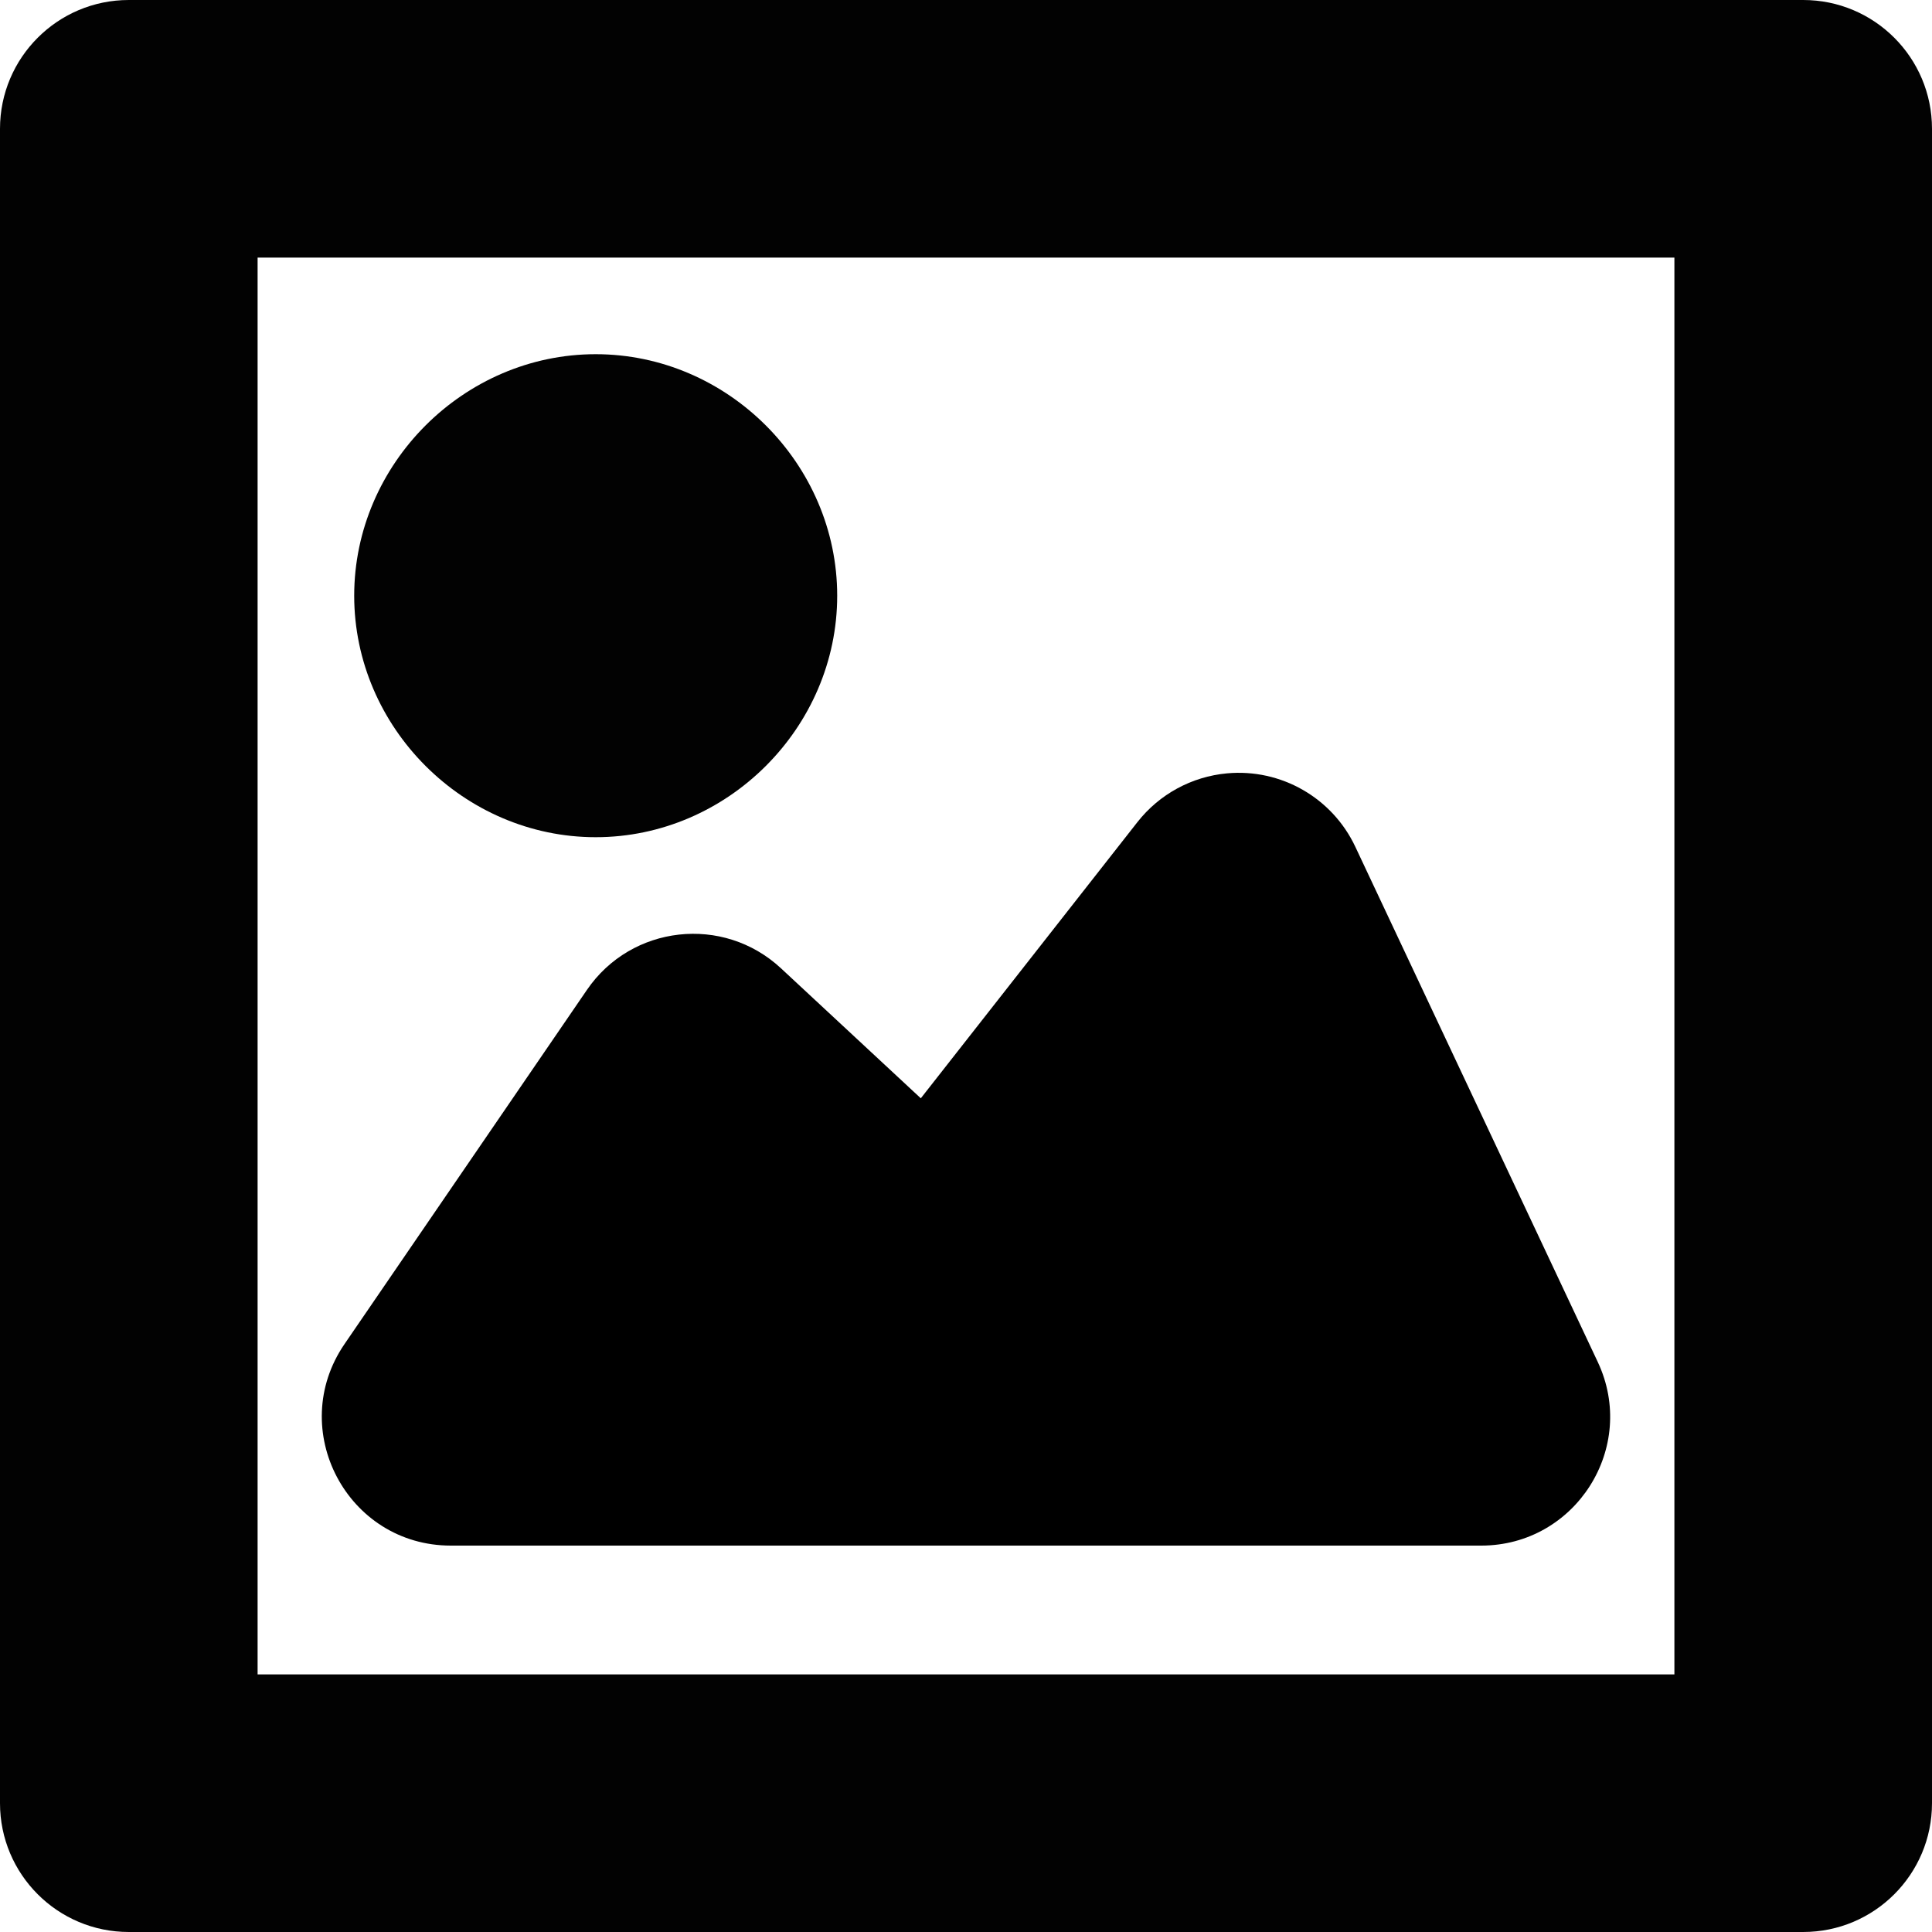
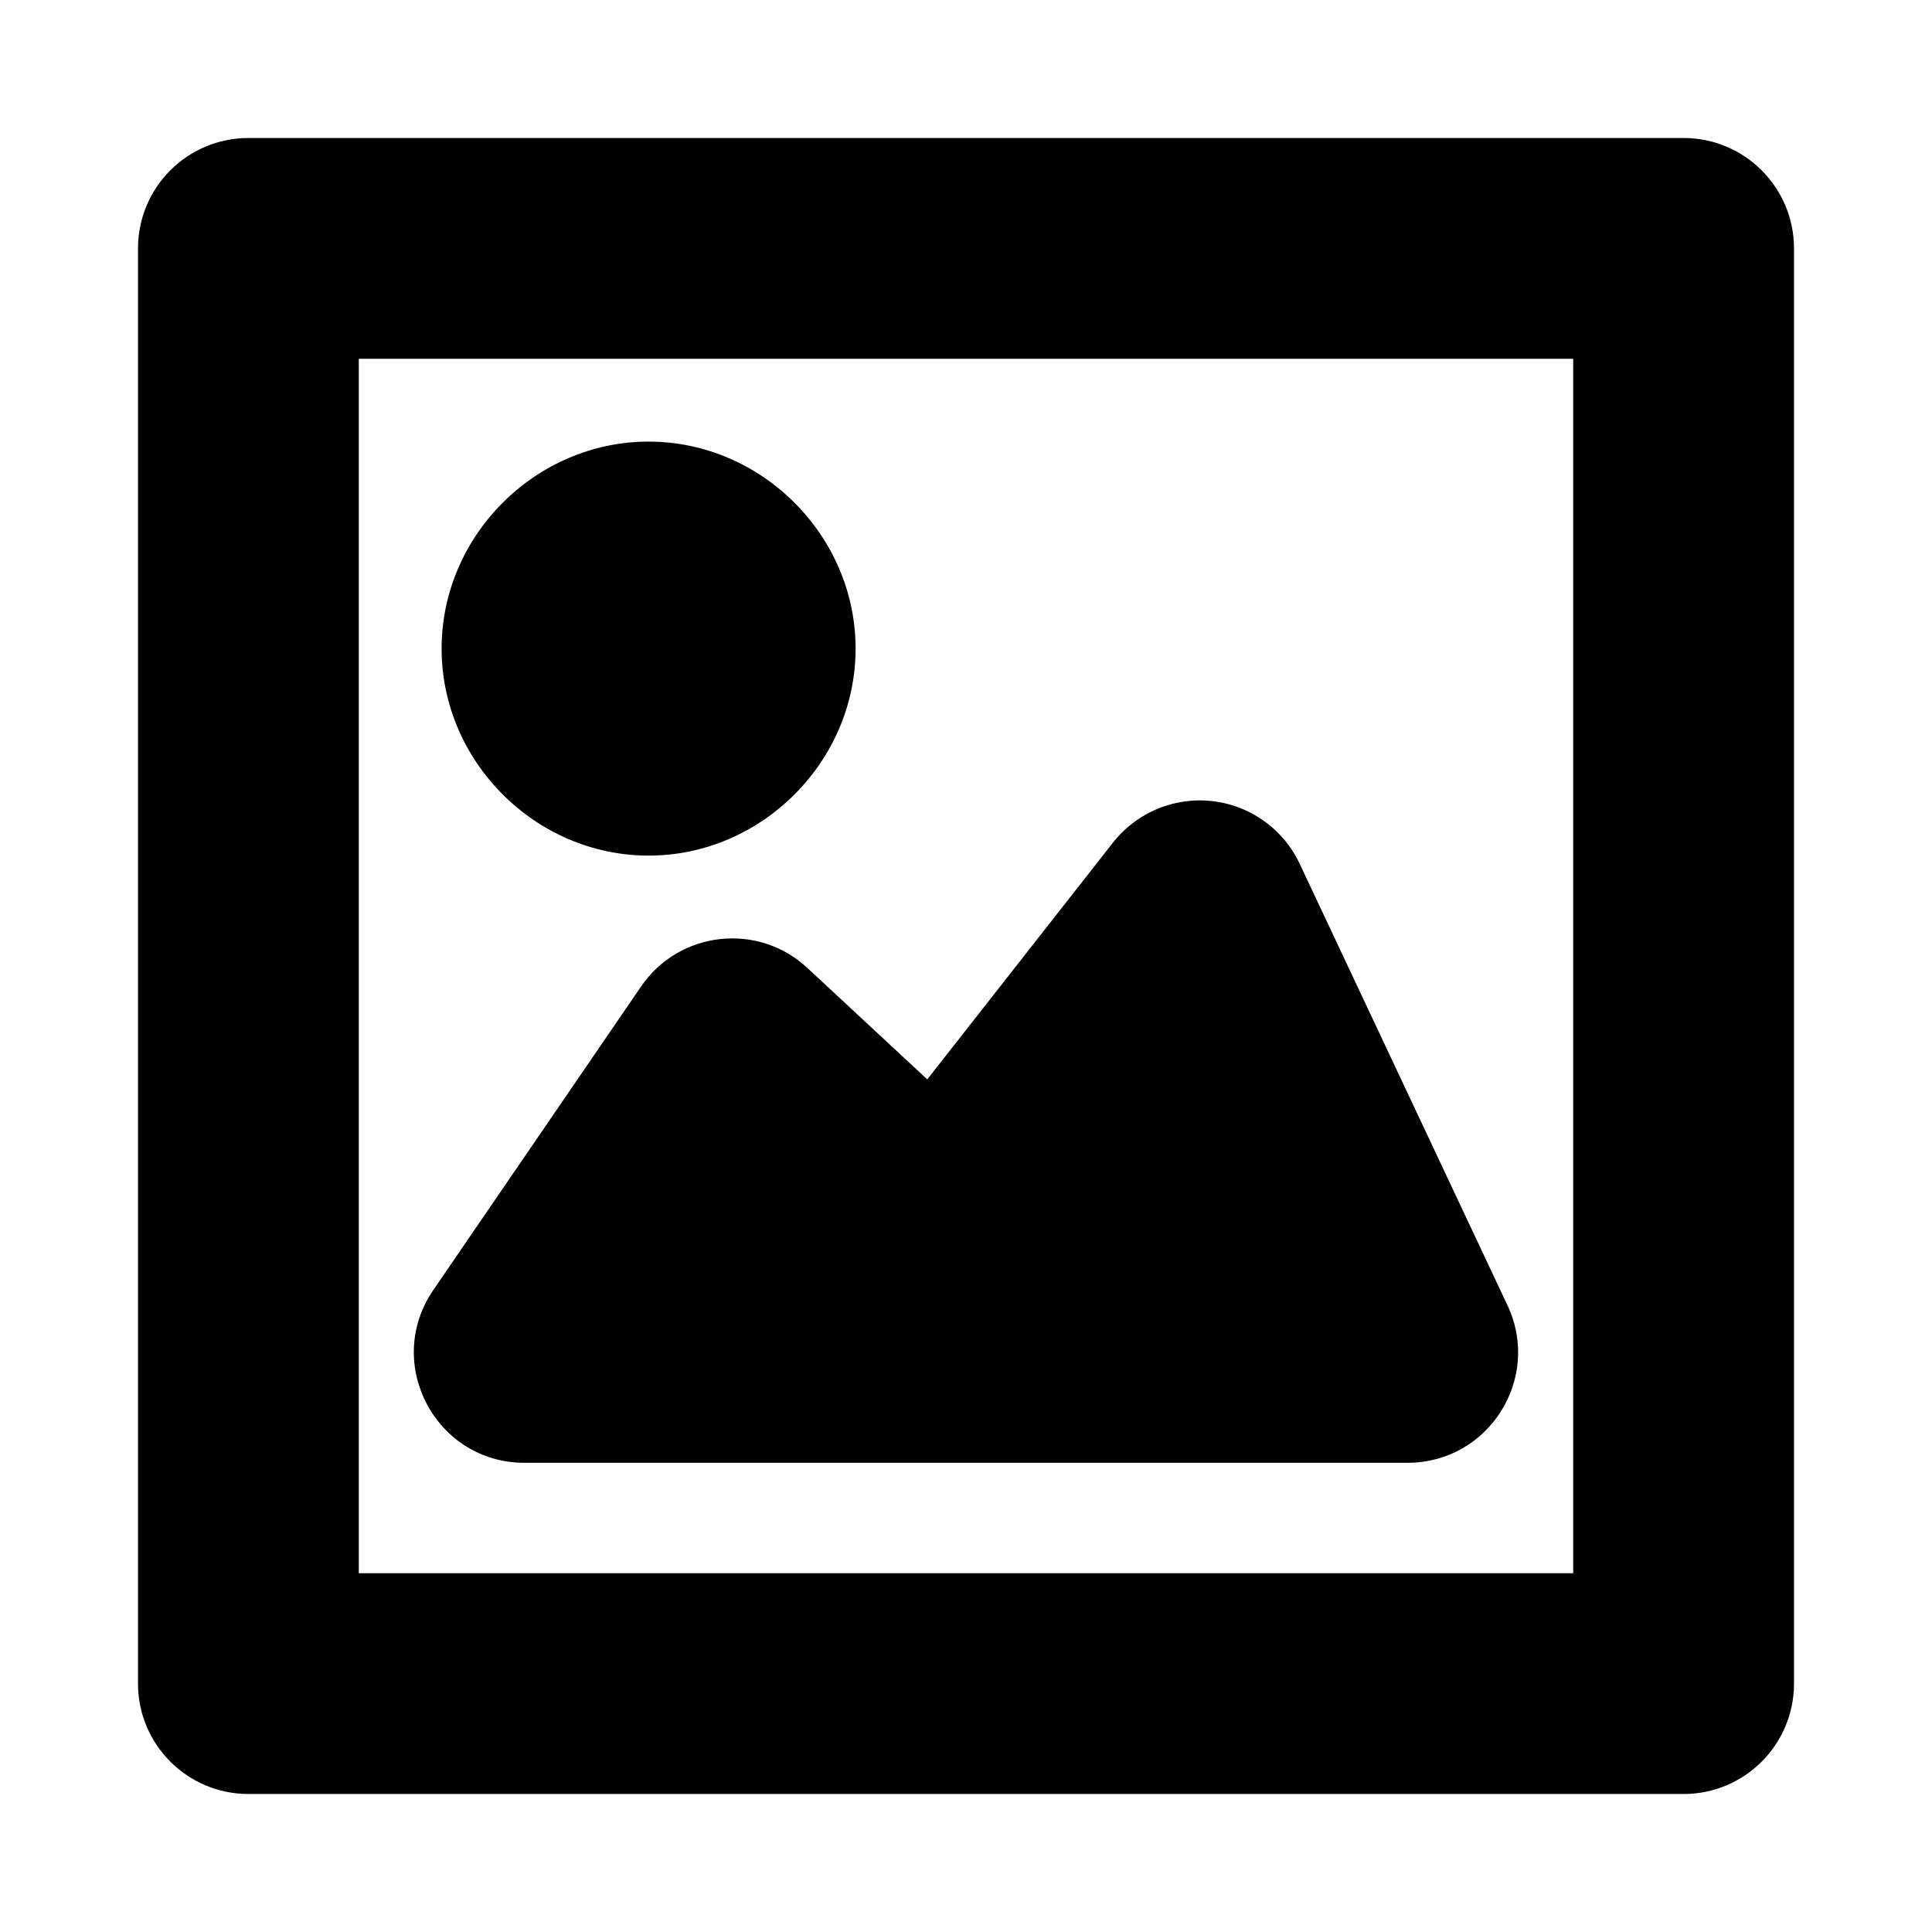
- <svg xmlns="http://www.w3.org/2000/svg" viewBox="0 0 600 600" version="1.1" id="svg9724" width="600" height="600">
+ <svg xmlns="http://www.w3.org/2000/svg" viewBox="0 0 700 700" version="1.1" id="svg9724" width="700" height="700">
  <defs id="defs9728" />
-   <path style="color:#000000;fill:#020202;stroke-linejoin:round;-inkscape-stroke:none;paint-order:stroke fill markers" d="M 40,0 A 40.004,40.004 0 0 0 0,40 v 520 a 40.004,40.004 0 0 0 40,40 h 520 a 40.004,40.004 0 0 0 40,-40 V 40 A 40.004,40.004 0 0 0 560,0 Z M 80,80 H 520 V 520 H 80 Z" id="rect288" />
-   <path style="color:#000000;fill:#000000;stroke-linecap:round;stroke-linejoin:round;-inkscape-stroke:none" d="m 381.074,240.17 c -10.968,1.001 -21.039,6.479 -27.838,15.145 l -67.271,85.77 -43.434,-40.379 c -17.909,-16.647 -46.431,-13.474 -60.244,6.701 l -75.295,110 C 88.828,443.953 107.834,479.994 140,480 h 320.006 c 29.318,-0.004 48.672,-30.502 36.193,-57.031 l -75.295,-160 c -7.164,-15.217 -23.081,-24.328 -39.83,-22.799 z" id="path344" />
-   <path style="color:#000000;fill:#020202;stroke-linecap:round;stroke-linejoin:round;-inkscape-stroke:none;paint-order:stroke fill markers" d="m 185,110 c -40.948,0 -75,34.052 -75,75 0,40.948 34.052,75 75,75 40.948,0 75,-34.052 75,-75 0,-40.948 -34.052,-75 -75,-75 z" id="path1006" />
+   <g id="g1" transform="translate(50,50)">
+     <path style="color:#000000;fill:#020202;stroke-linejoin:round;-inkscape-stroke:none;paint-order:stroke fill markers" d="M 40,0 A 40.004,40.004 0 0 0 0,40 v 520 a 40.004,40.004 0 0 0 40,40 h 520 a 40.004,40.004 0 0 0 40,-40 V 40 A 40.004,40.004 0 0 0 560,0 Z M 80,80 H 520 V 520 H 80 Z" id="rect288" />
+     <path style="color:#000000;fill:#000000;stroke-linecap:round;stroke-linejoin:round;-inkscape-stroke:none" d="m 381.074,240.17 c -10.968,1.001 -21.039,6.479 -27.838,15.145 l -67.271,85.77 -43.434,-40.379 c -17.909,-16.647 -46.431,-13.474 -60.244,6.701 l -75.295,110 C 88.828,443.953 107.834,479.994 140,480 h 320.006 c 29.318,-0.004 48.672,-30.502 36.193,-57.031 l -75.295,-160 c -7.164,-15.217 -23.081,-24.328 -39.83,-22.799 z" id="path344" />
+     <path style="color:#000000;fill:#020202;stroke-linecap:round;stroke-linejoin:round;-inkscape-stroke:none;paint-order:stroke fill markers" d="m 185,110 c -40.948,0 -75,34.052 -75,75 0,40.948 34.052,75 75,75 40.948,0 75,-34.052 75,-75 0,-40.948 -34.052,-75 -75,-75 z" id="path1006" />
+   </g>
</svg>
